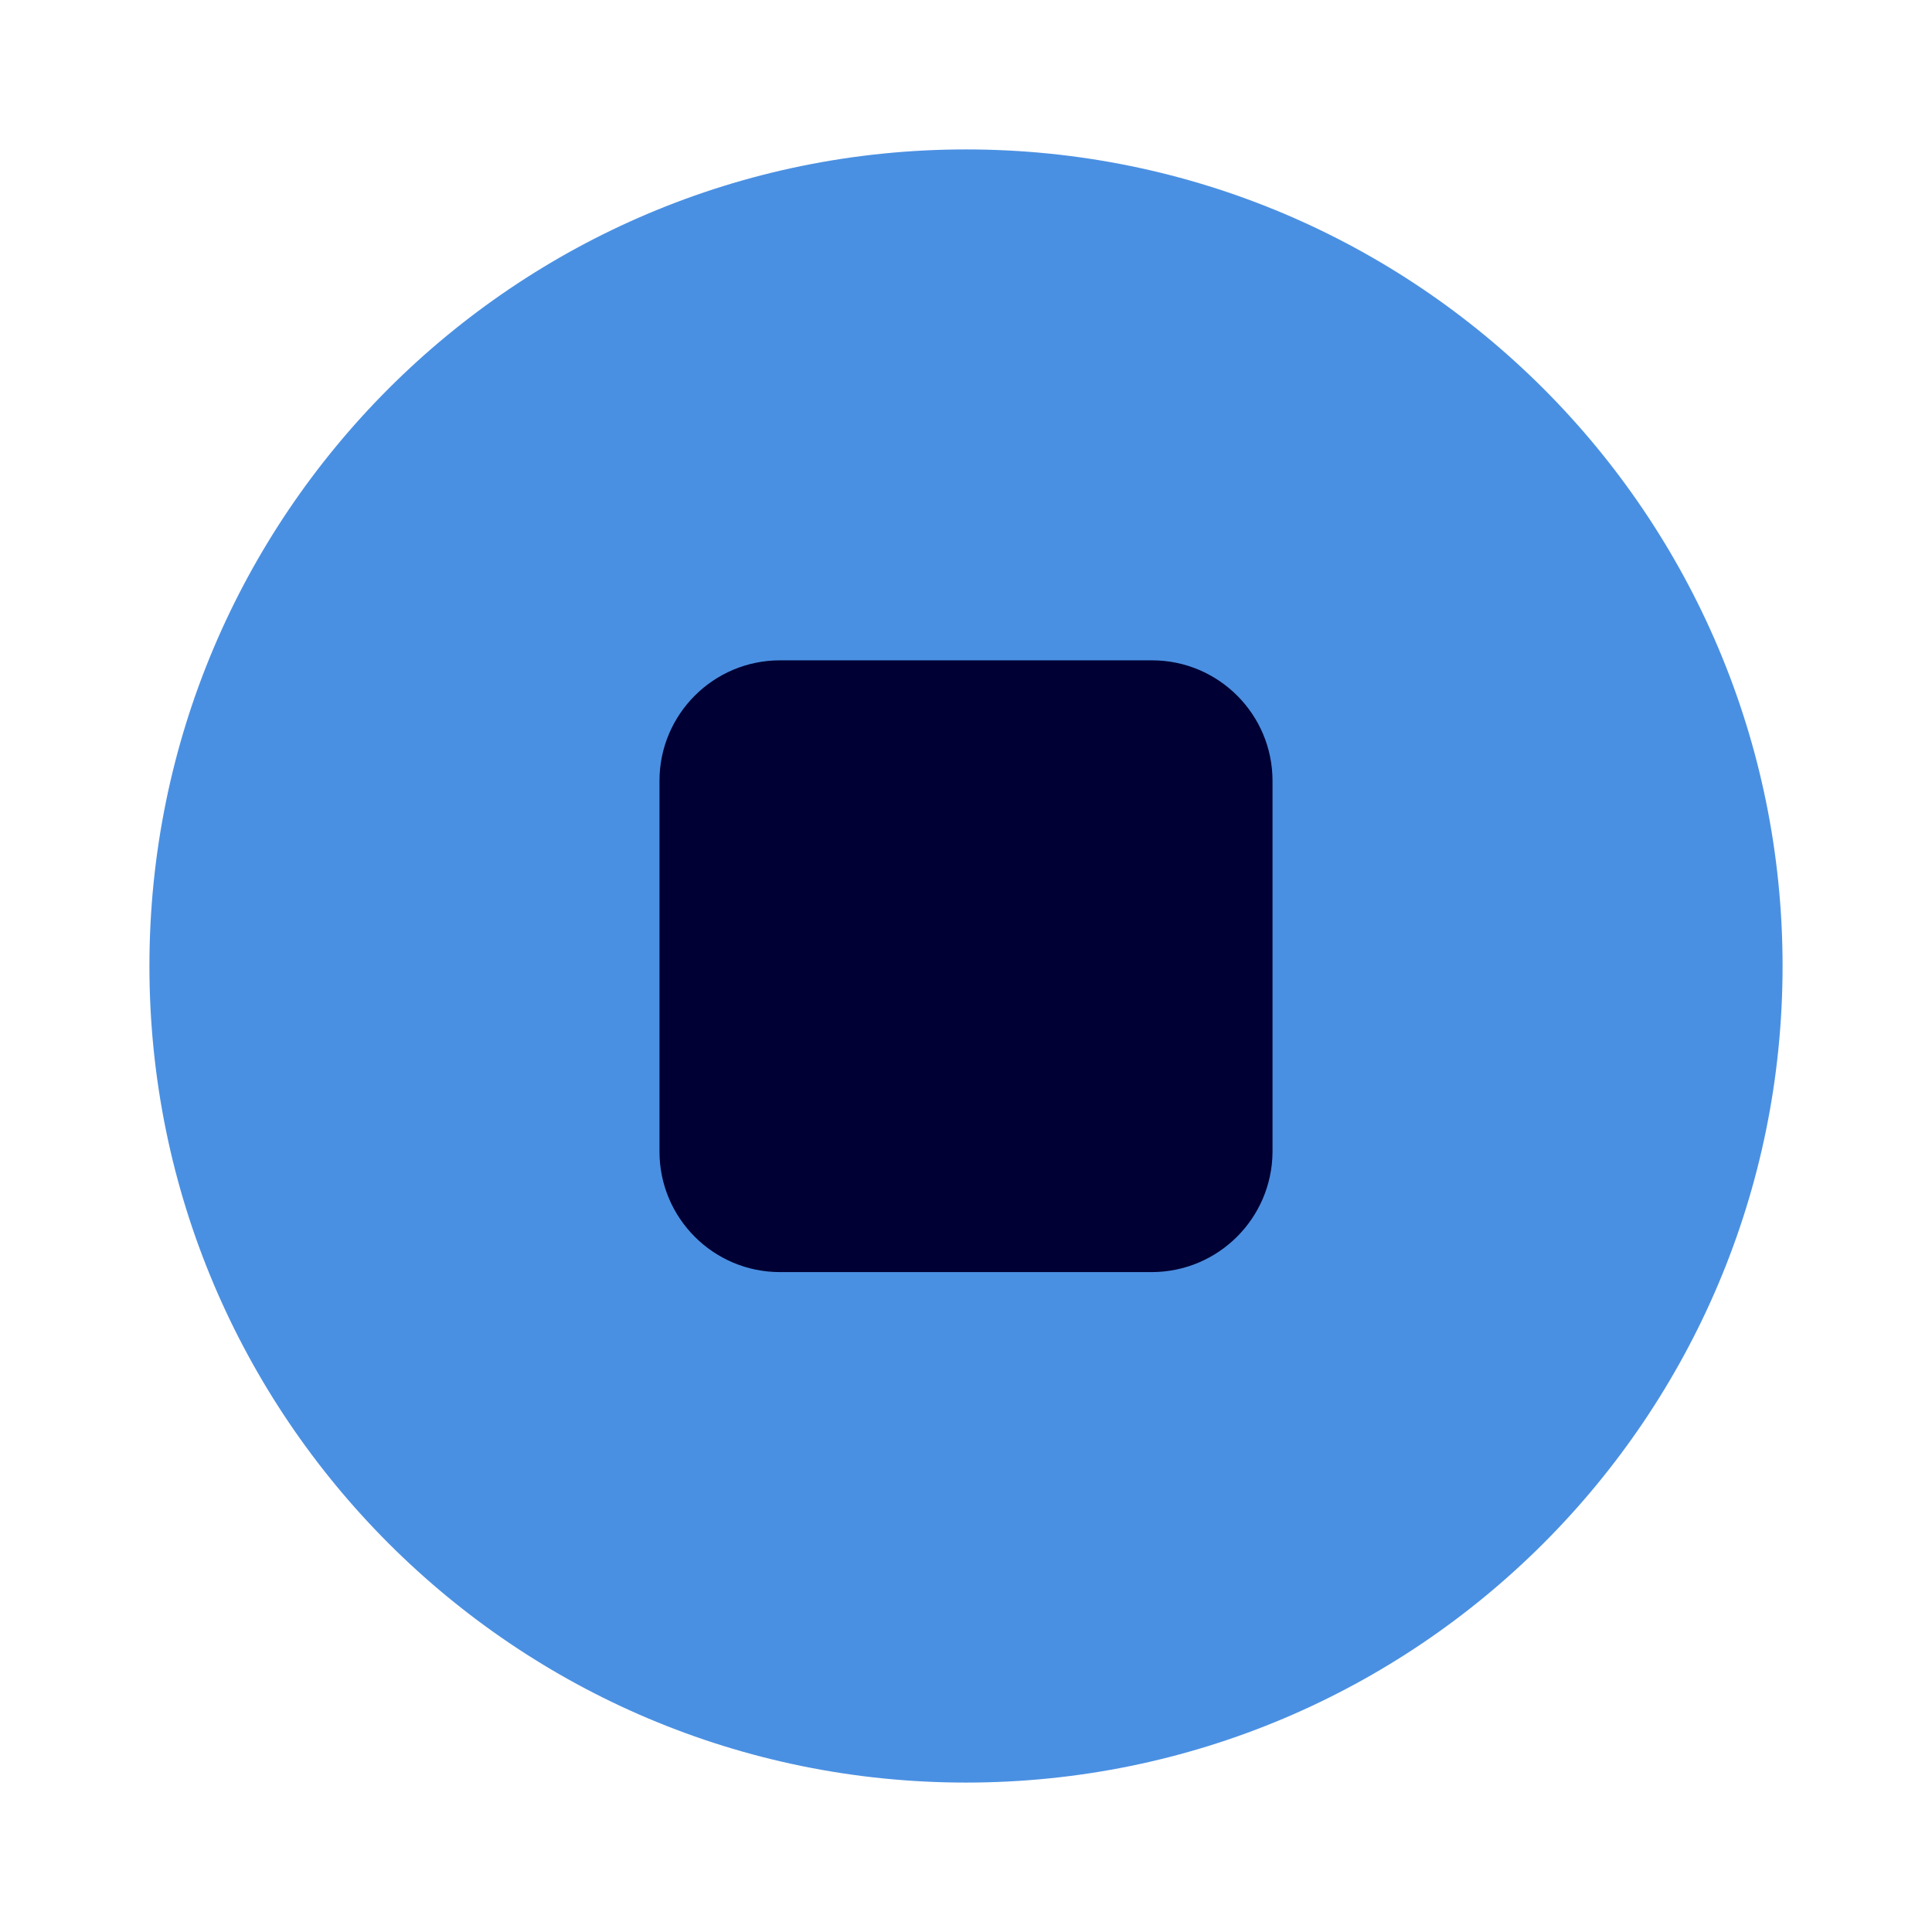
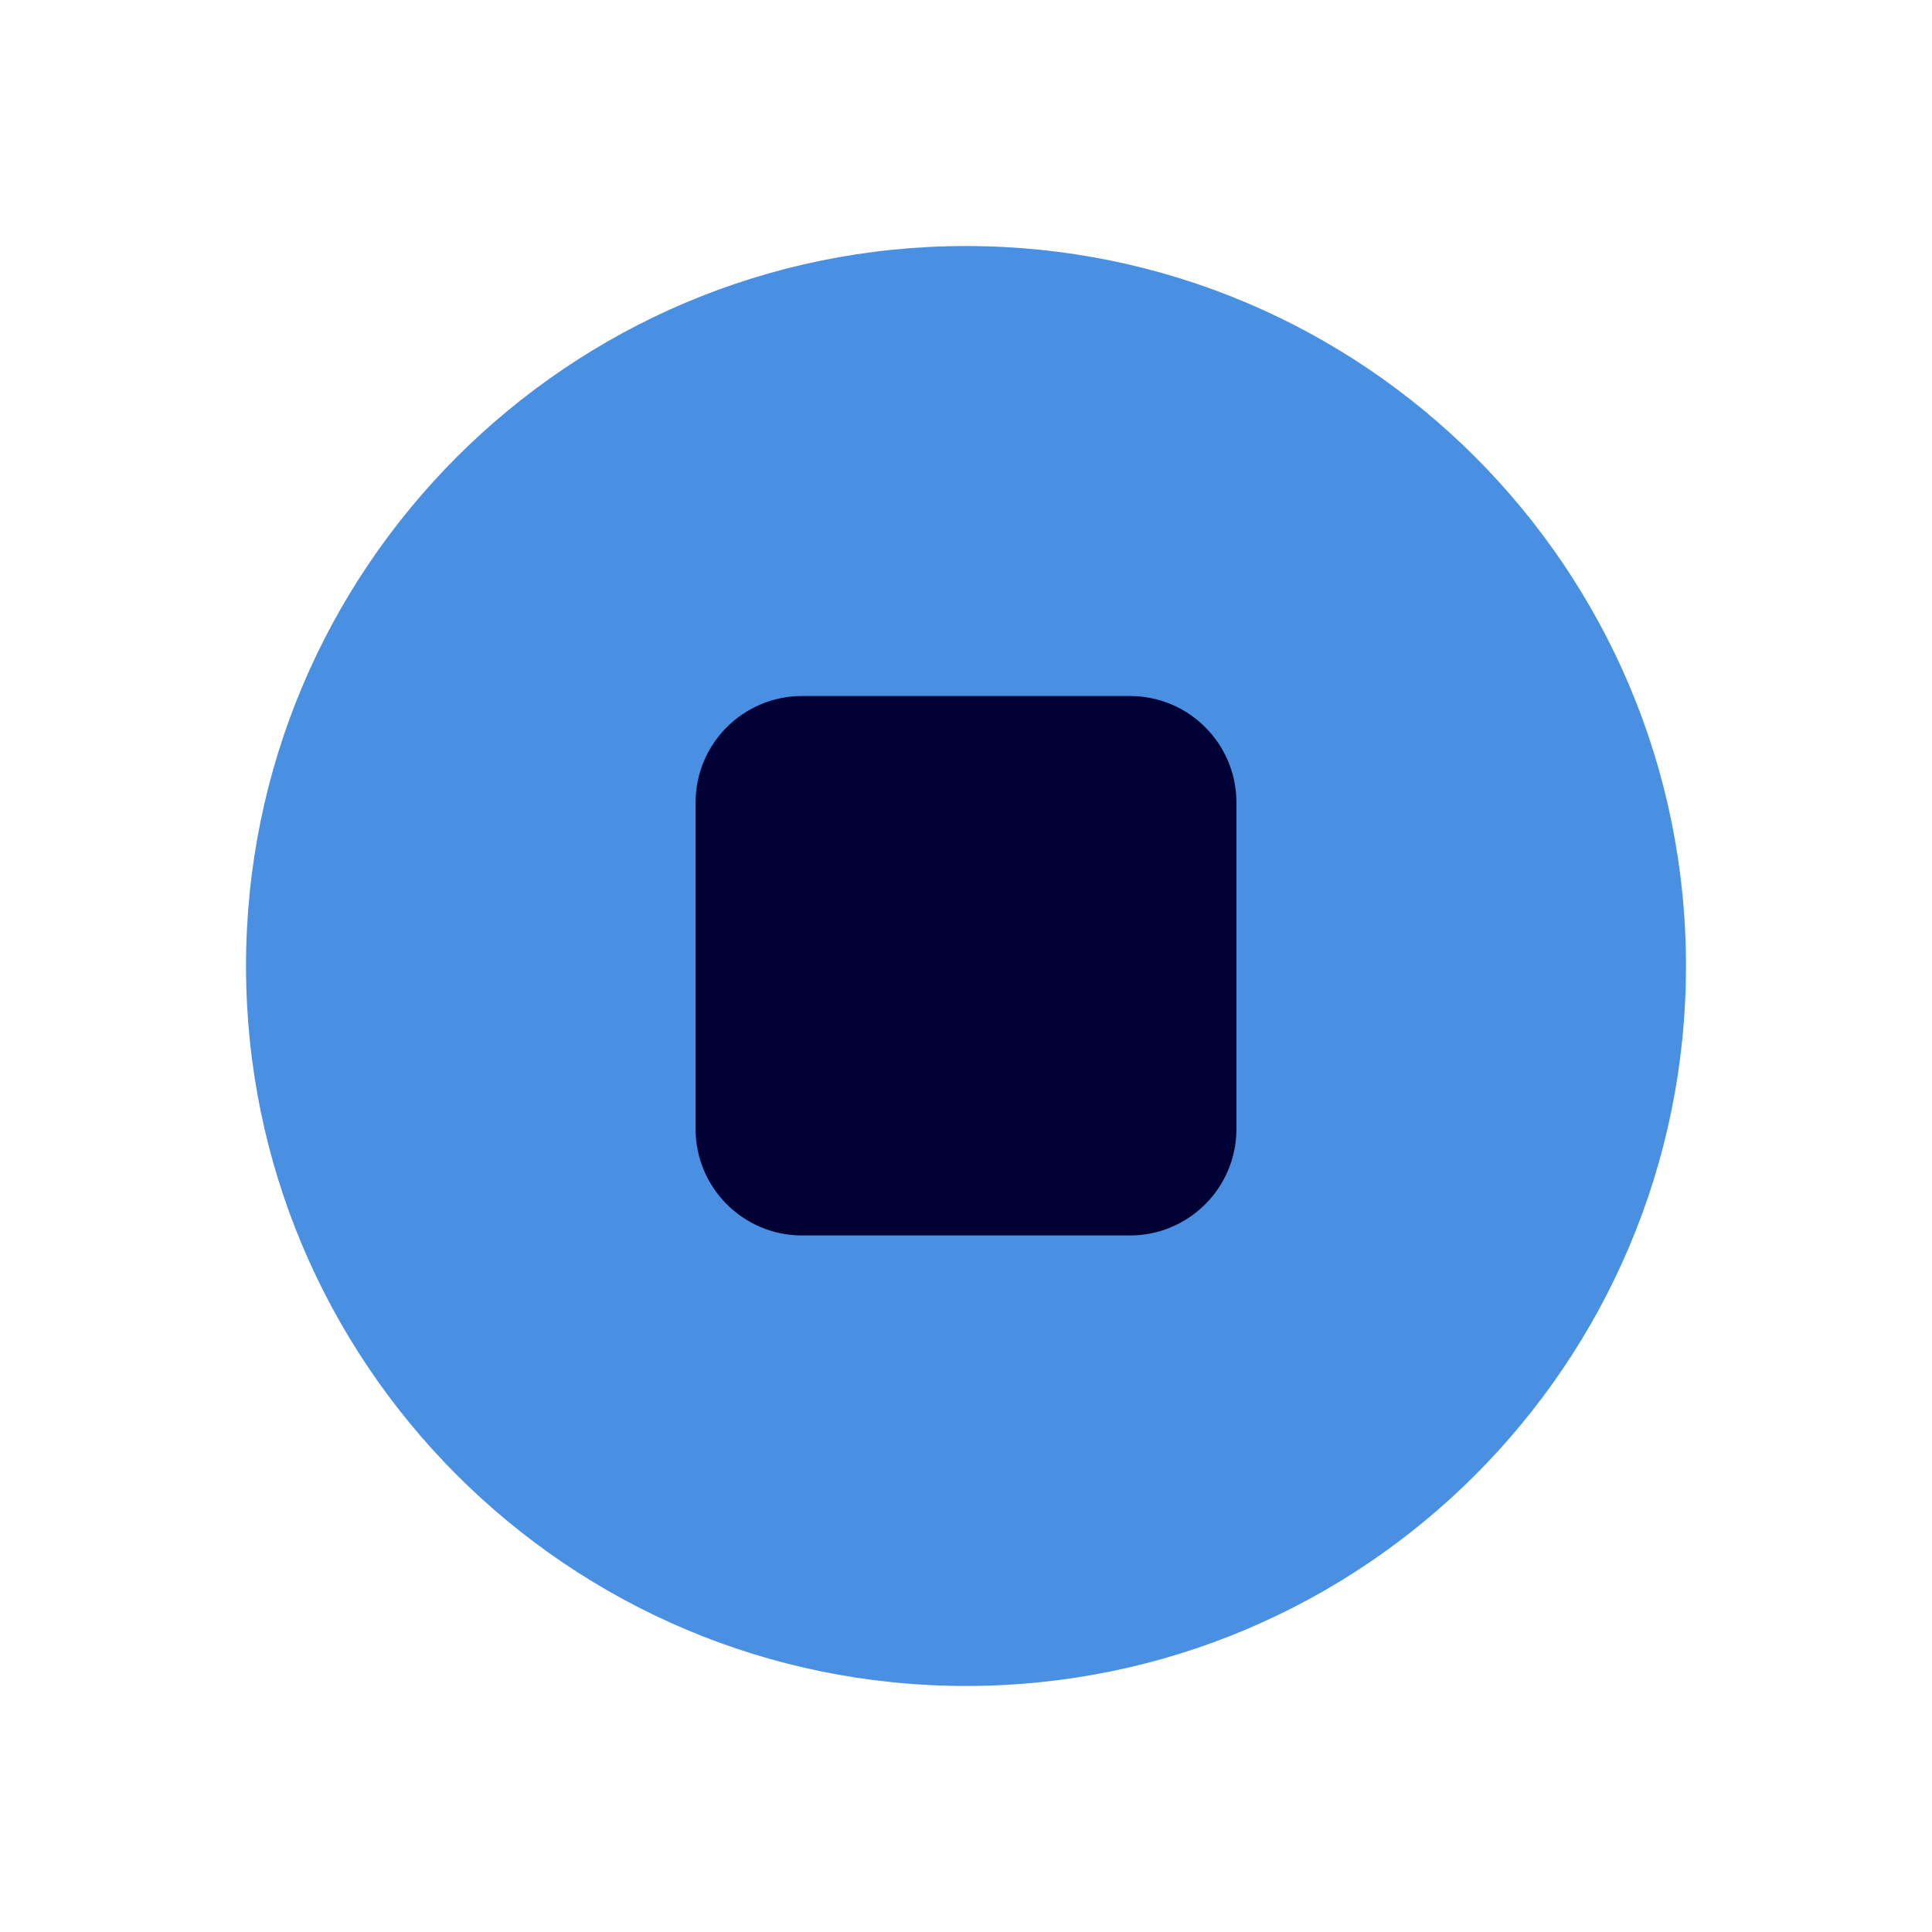
<svg xmlns="http://www.w3.org/2000/svg" width="63.99mm" height="63.99mm" viewBox="0 0 181.4 181.4">
-   <circle cx="90.7" cy="90.7" r="76.67" fill="#4a90e2" />
-   <path d="M108.16,119.44H73.24a11.32,11.32,0,0,1-11.32-11.33V73.29A11.32,11.32,0,0,1,73.24,62h34.92a11.32,11.32,0,0,1,11.32,11.33V108.2A11.36,11.36,0,0,1,108.16,119.44Z" fill="#000034" />
+   <circle cx="90.7" cy="90.7" r="67.6" fill="#4a90e2" />
+   <path d="M106.09,116H75.31a10,10,0,0,1-10-10V75.35a10,10,0,0,1,10-10h30.78a10,10,0,0,1,10,10v30.78A10,10,0,0,1,106.09,116Z" fill="#000034" />
</svg>
